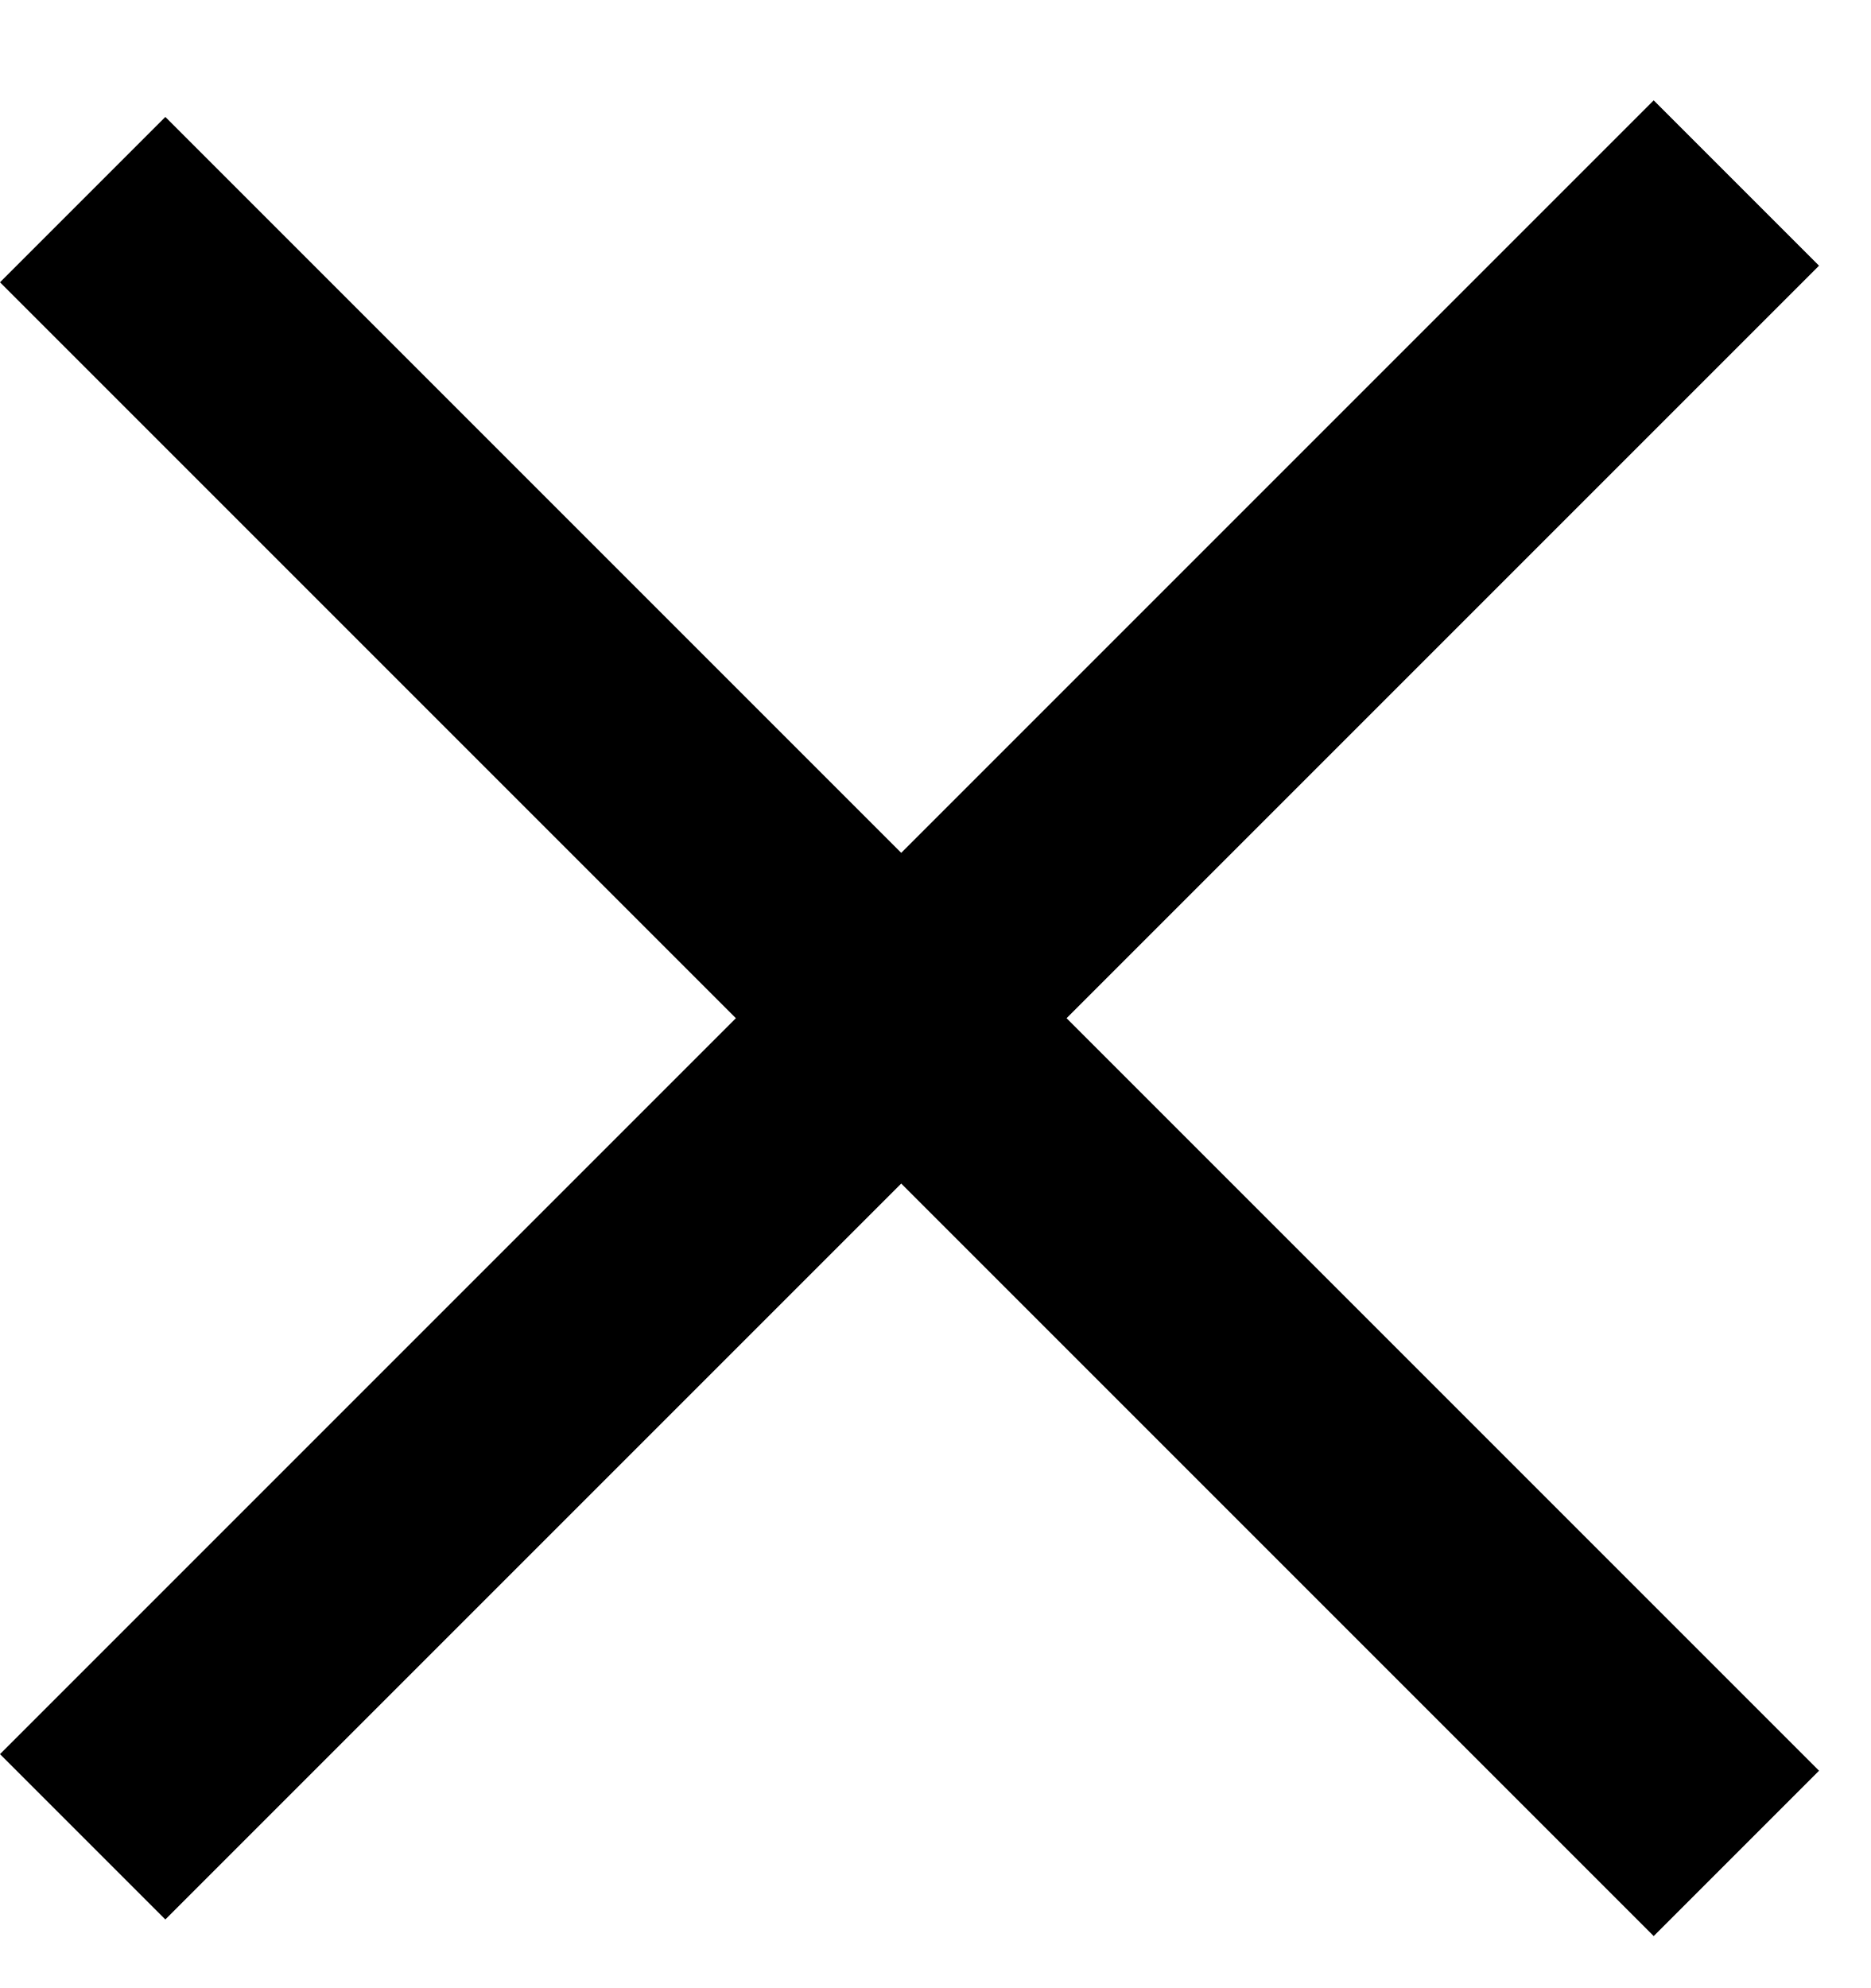
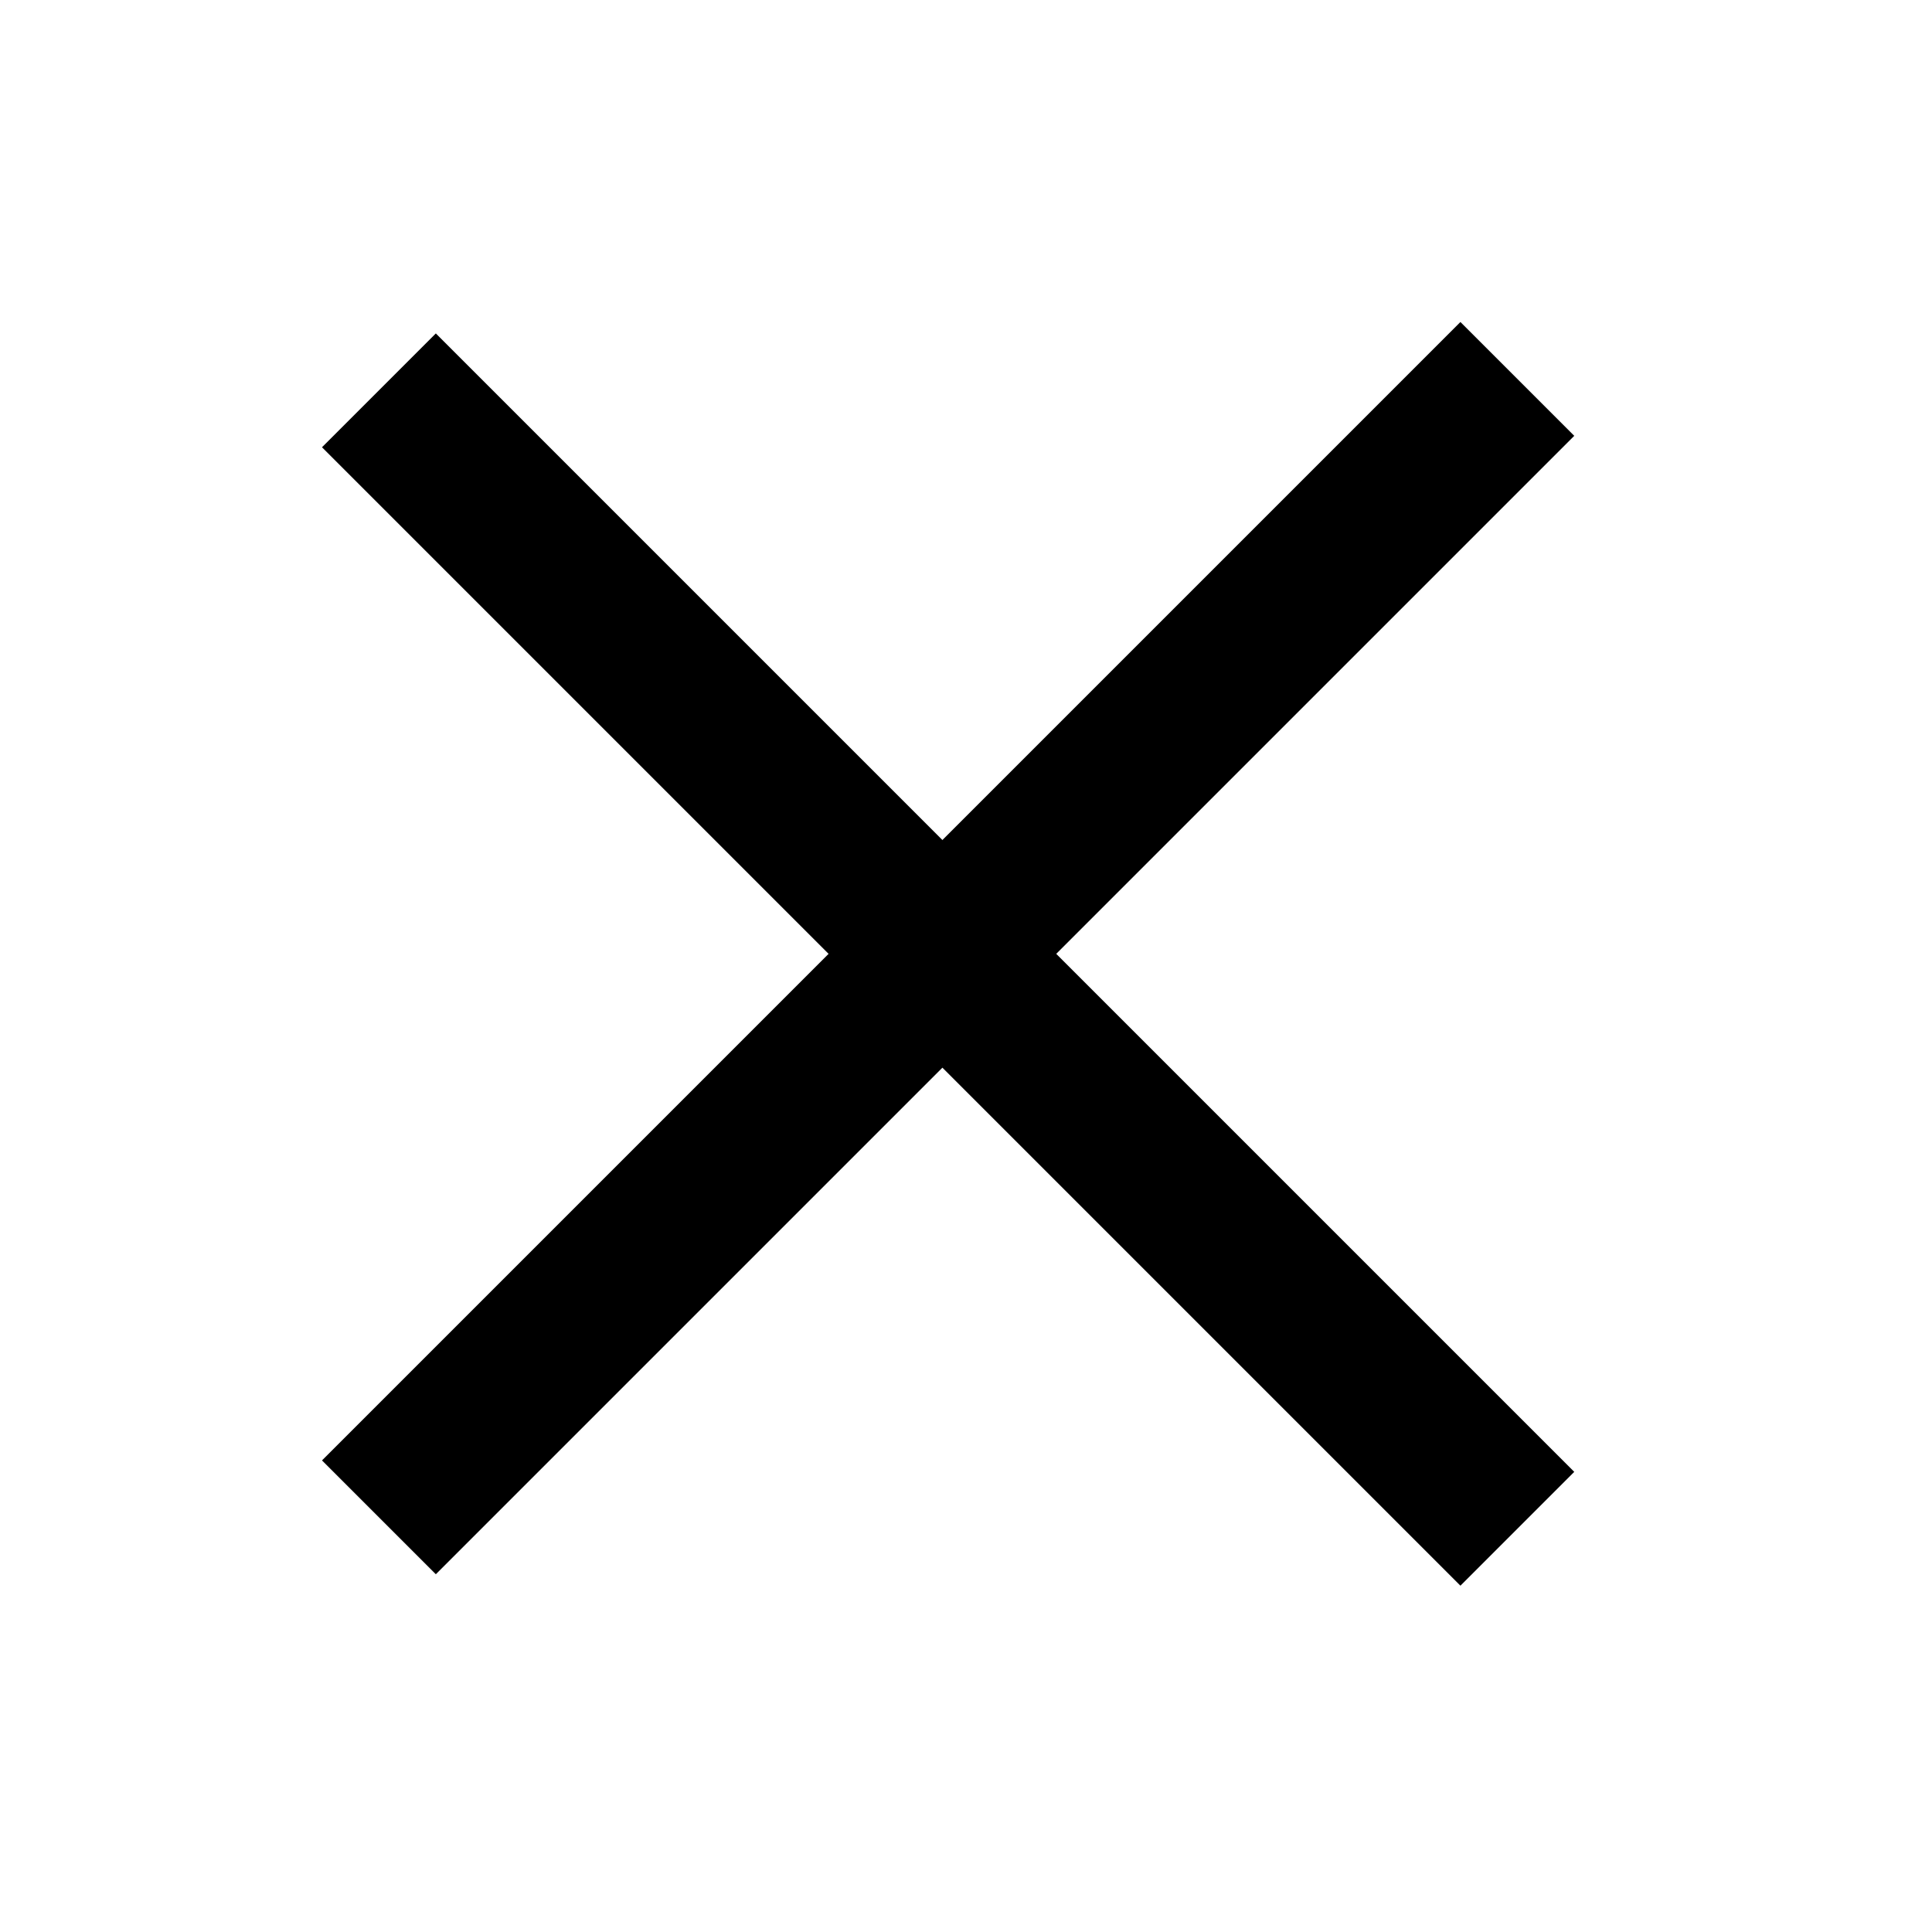
- <svg xmlns="http://www.w3.org/2000/svg" width="16" height="17" viewBox="0 0 16 17" fill="none">
-   <path fill="#000" d="M1.414 1l14.142 14.142-1.414 1.414L0 2.414z" />
-   <path fill="#000" d="M0 15L14.142.858l1.414 1.414L1.414 16.414z" />
+ <svg xmlns="http://www.w3.org/2000/svg" width="24" height="24" viewBox="0 0 24 24" fill="none">
+   <path fill="#000" d="M5.414 4.142l14.142 14.142-1.414 1.414L4 5.556z" />
+   <path fill="#000" d="M4 18.142L18.142 4l1.414 1.414L5.414 19.556z" />
</svg>
